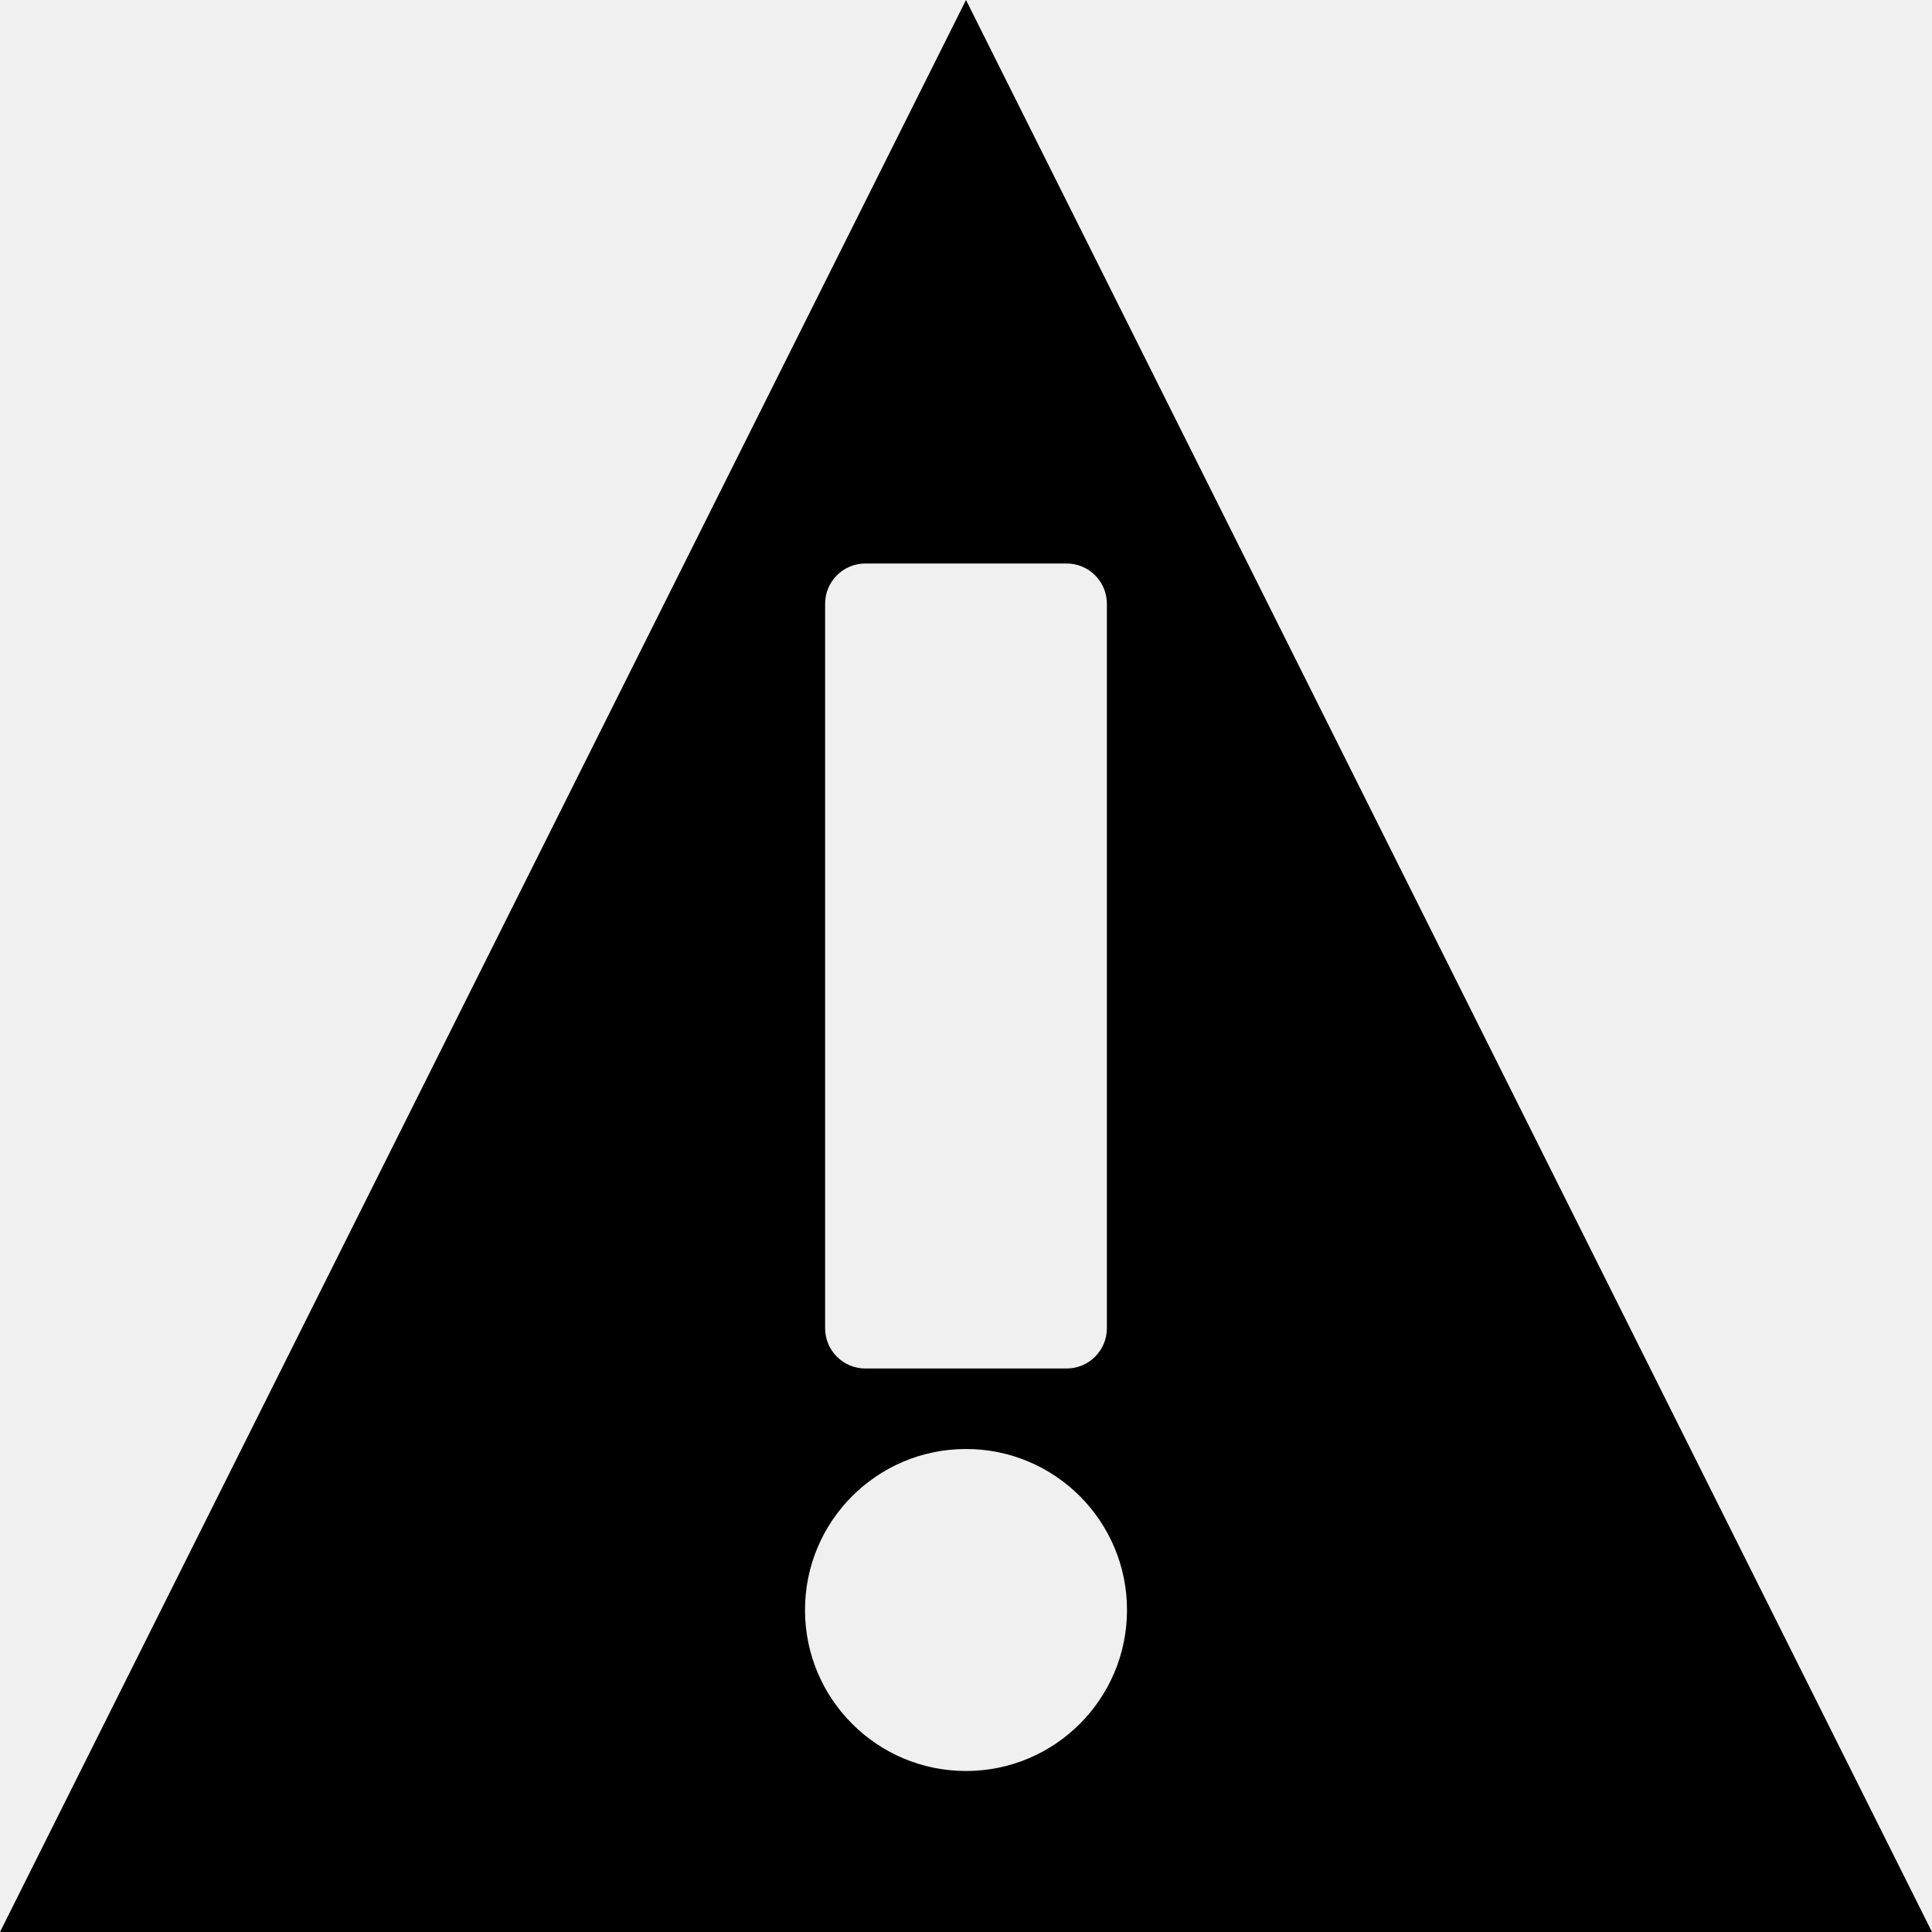
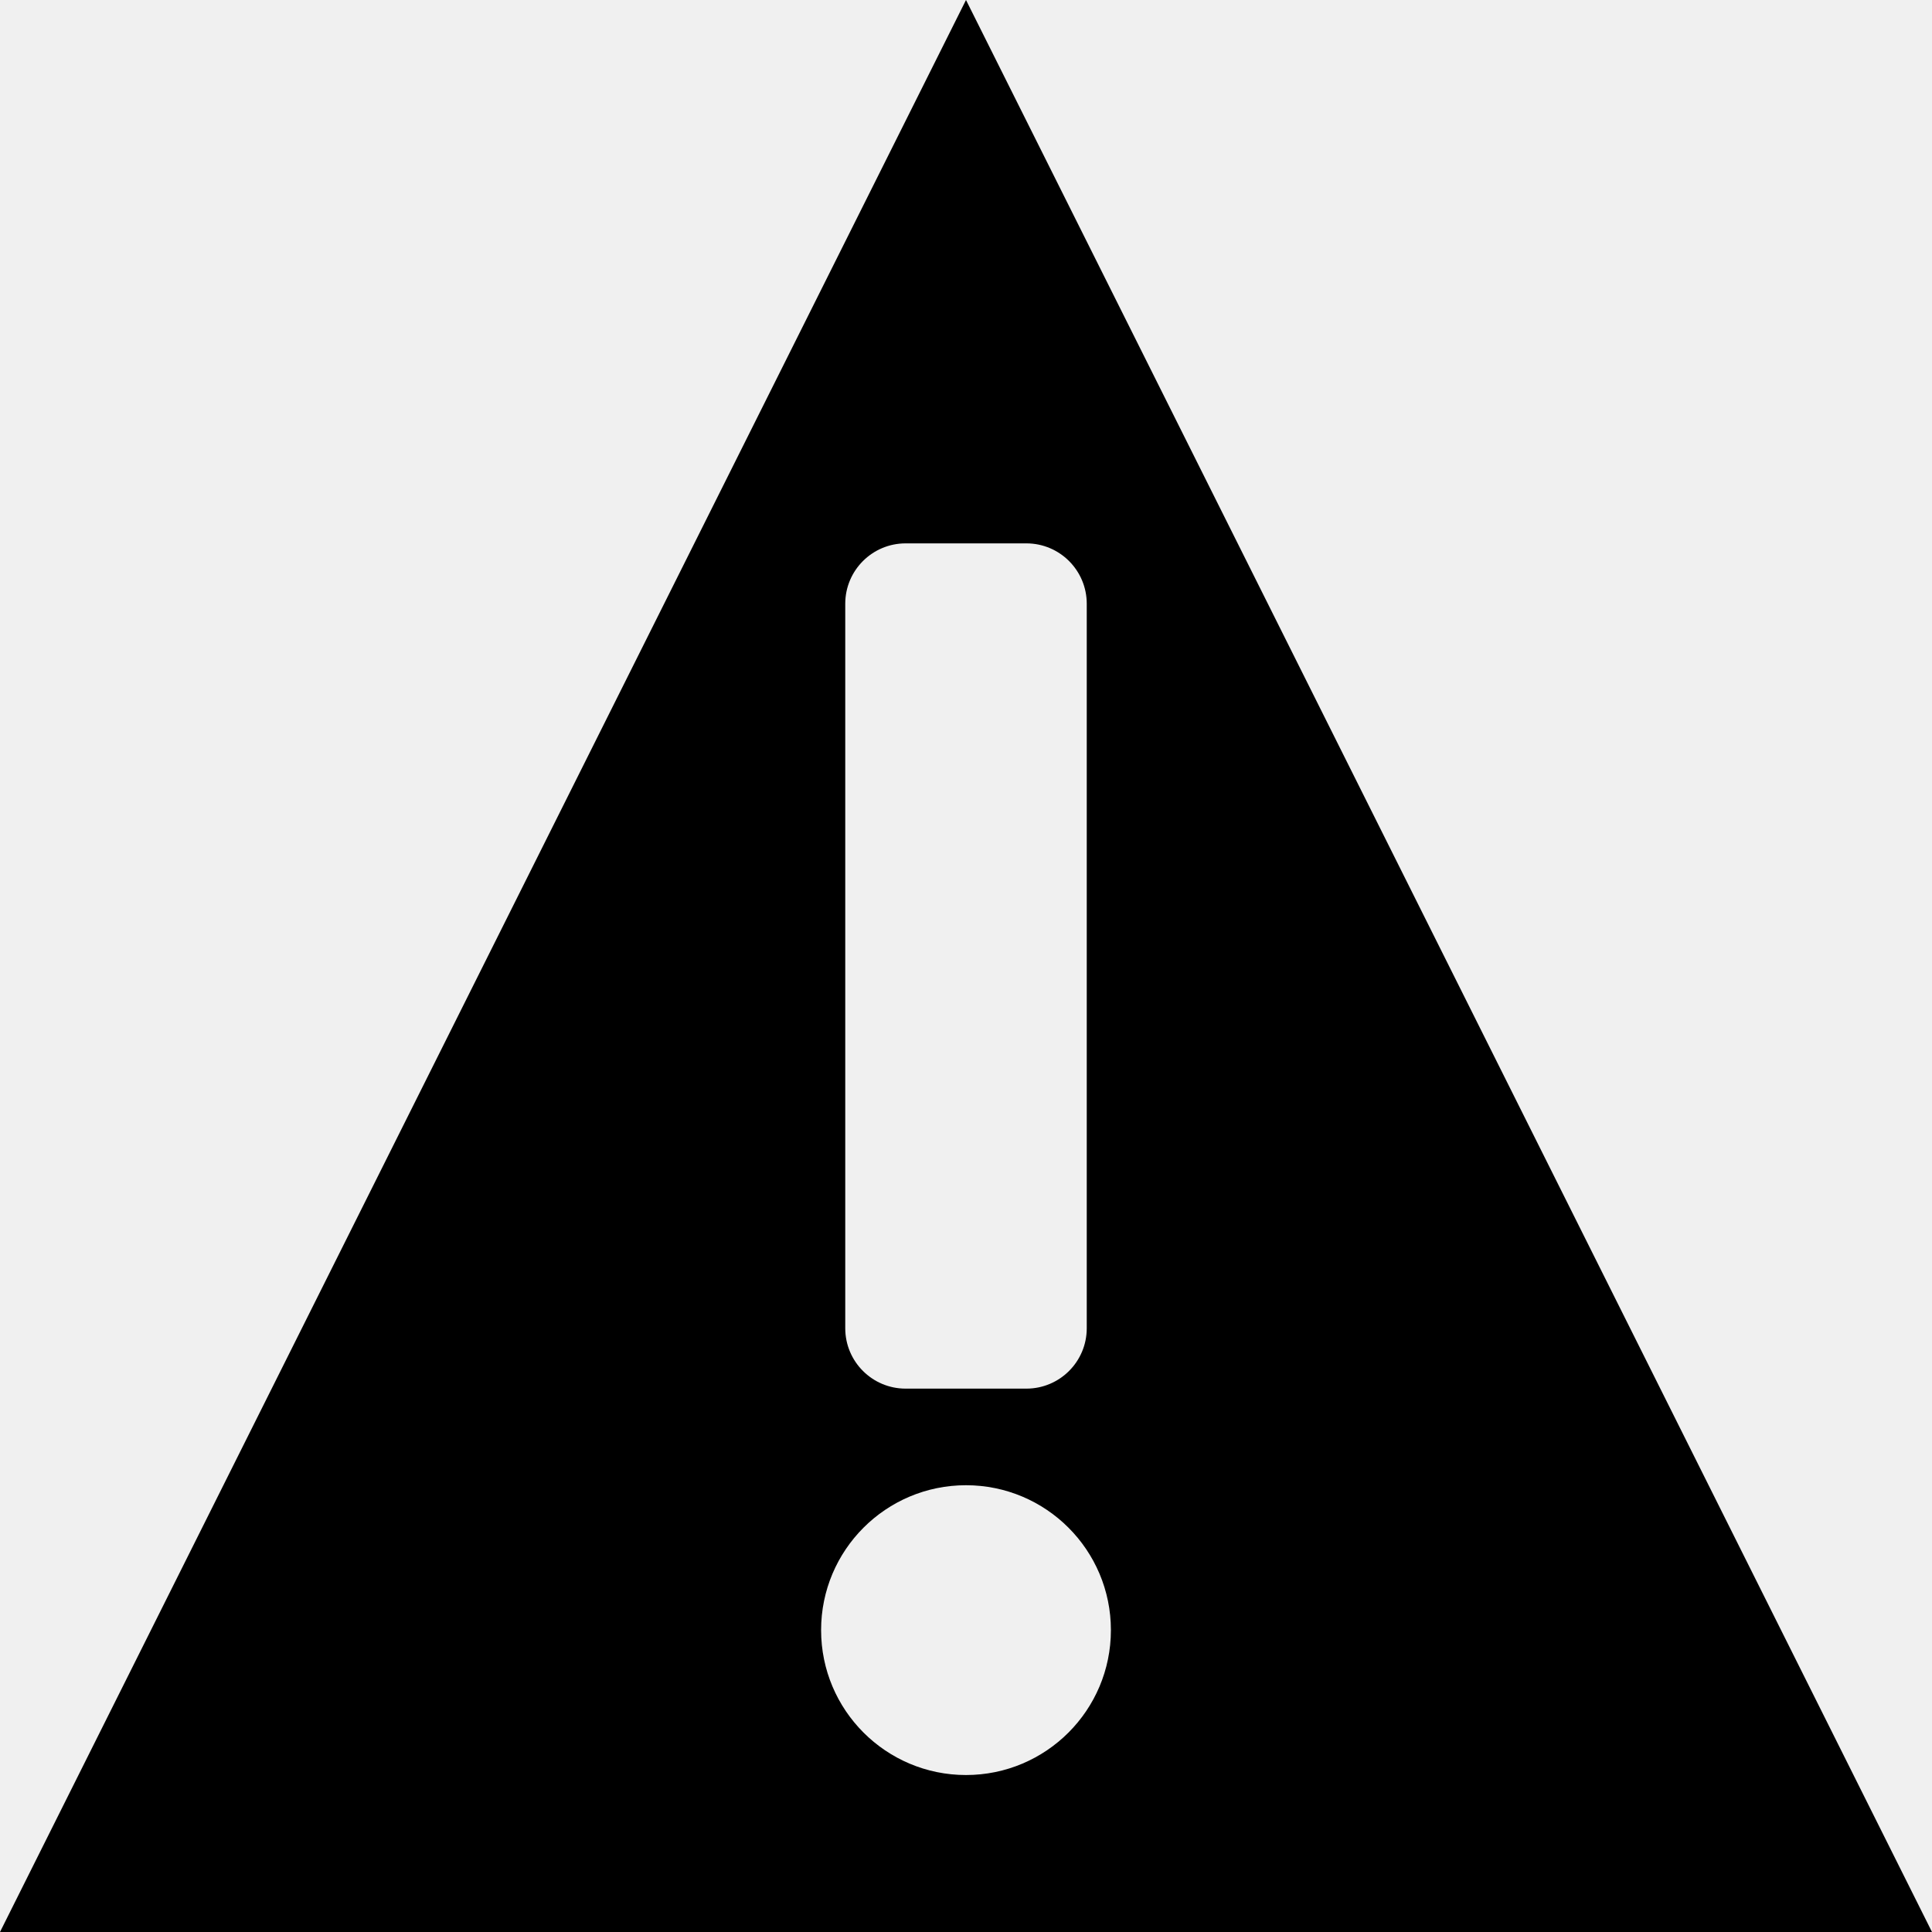
- <svg xmlns="http://www.w3.org/2000/svg" viewBox="0 0 24 24" fill="currentColor">
+ <svg xmlns="http://www.w3.org/2000/svg" viewBox="0 0 16 16" fill="currentColor">
  <defs>
    <mask id="exclamation-mark">
-       <rect x="0" y="0" width="24" height="24" fill="white" />
-       <circle cx="12" cy="20" r="2" fill="black" />
-       <rect x="10.25" y="7" width="3.5" height="10" rx="0.5" fill="black" />
+       <rect x="0" y="0" width="16" height="16" fill="white" />
+       <circle cx="8" cy="13.5" r="1.2" fill="currentColor" />
+       <rect x="7" y="4.5" width="2" height="7" rx="0.5" fill="currentColor" />
    </mask>
  </defs>
-   <g mask="url(#exclamation-mark)">
-     <polygon points="0,24 12,0 24,24" />
-   </g>
+   <polygon points="0,16 8,0 16,16" mask="url(#exclamation-mark)" />
</svg>
